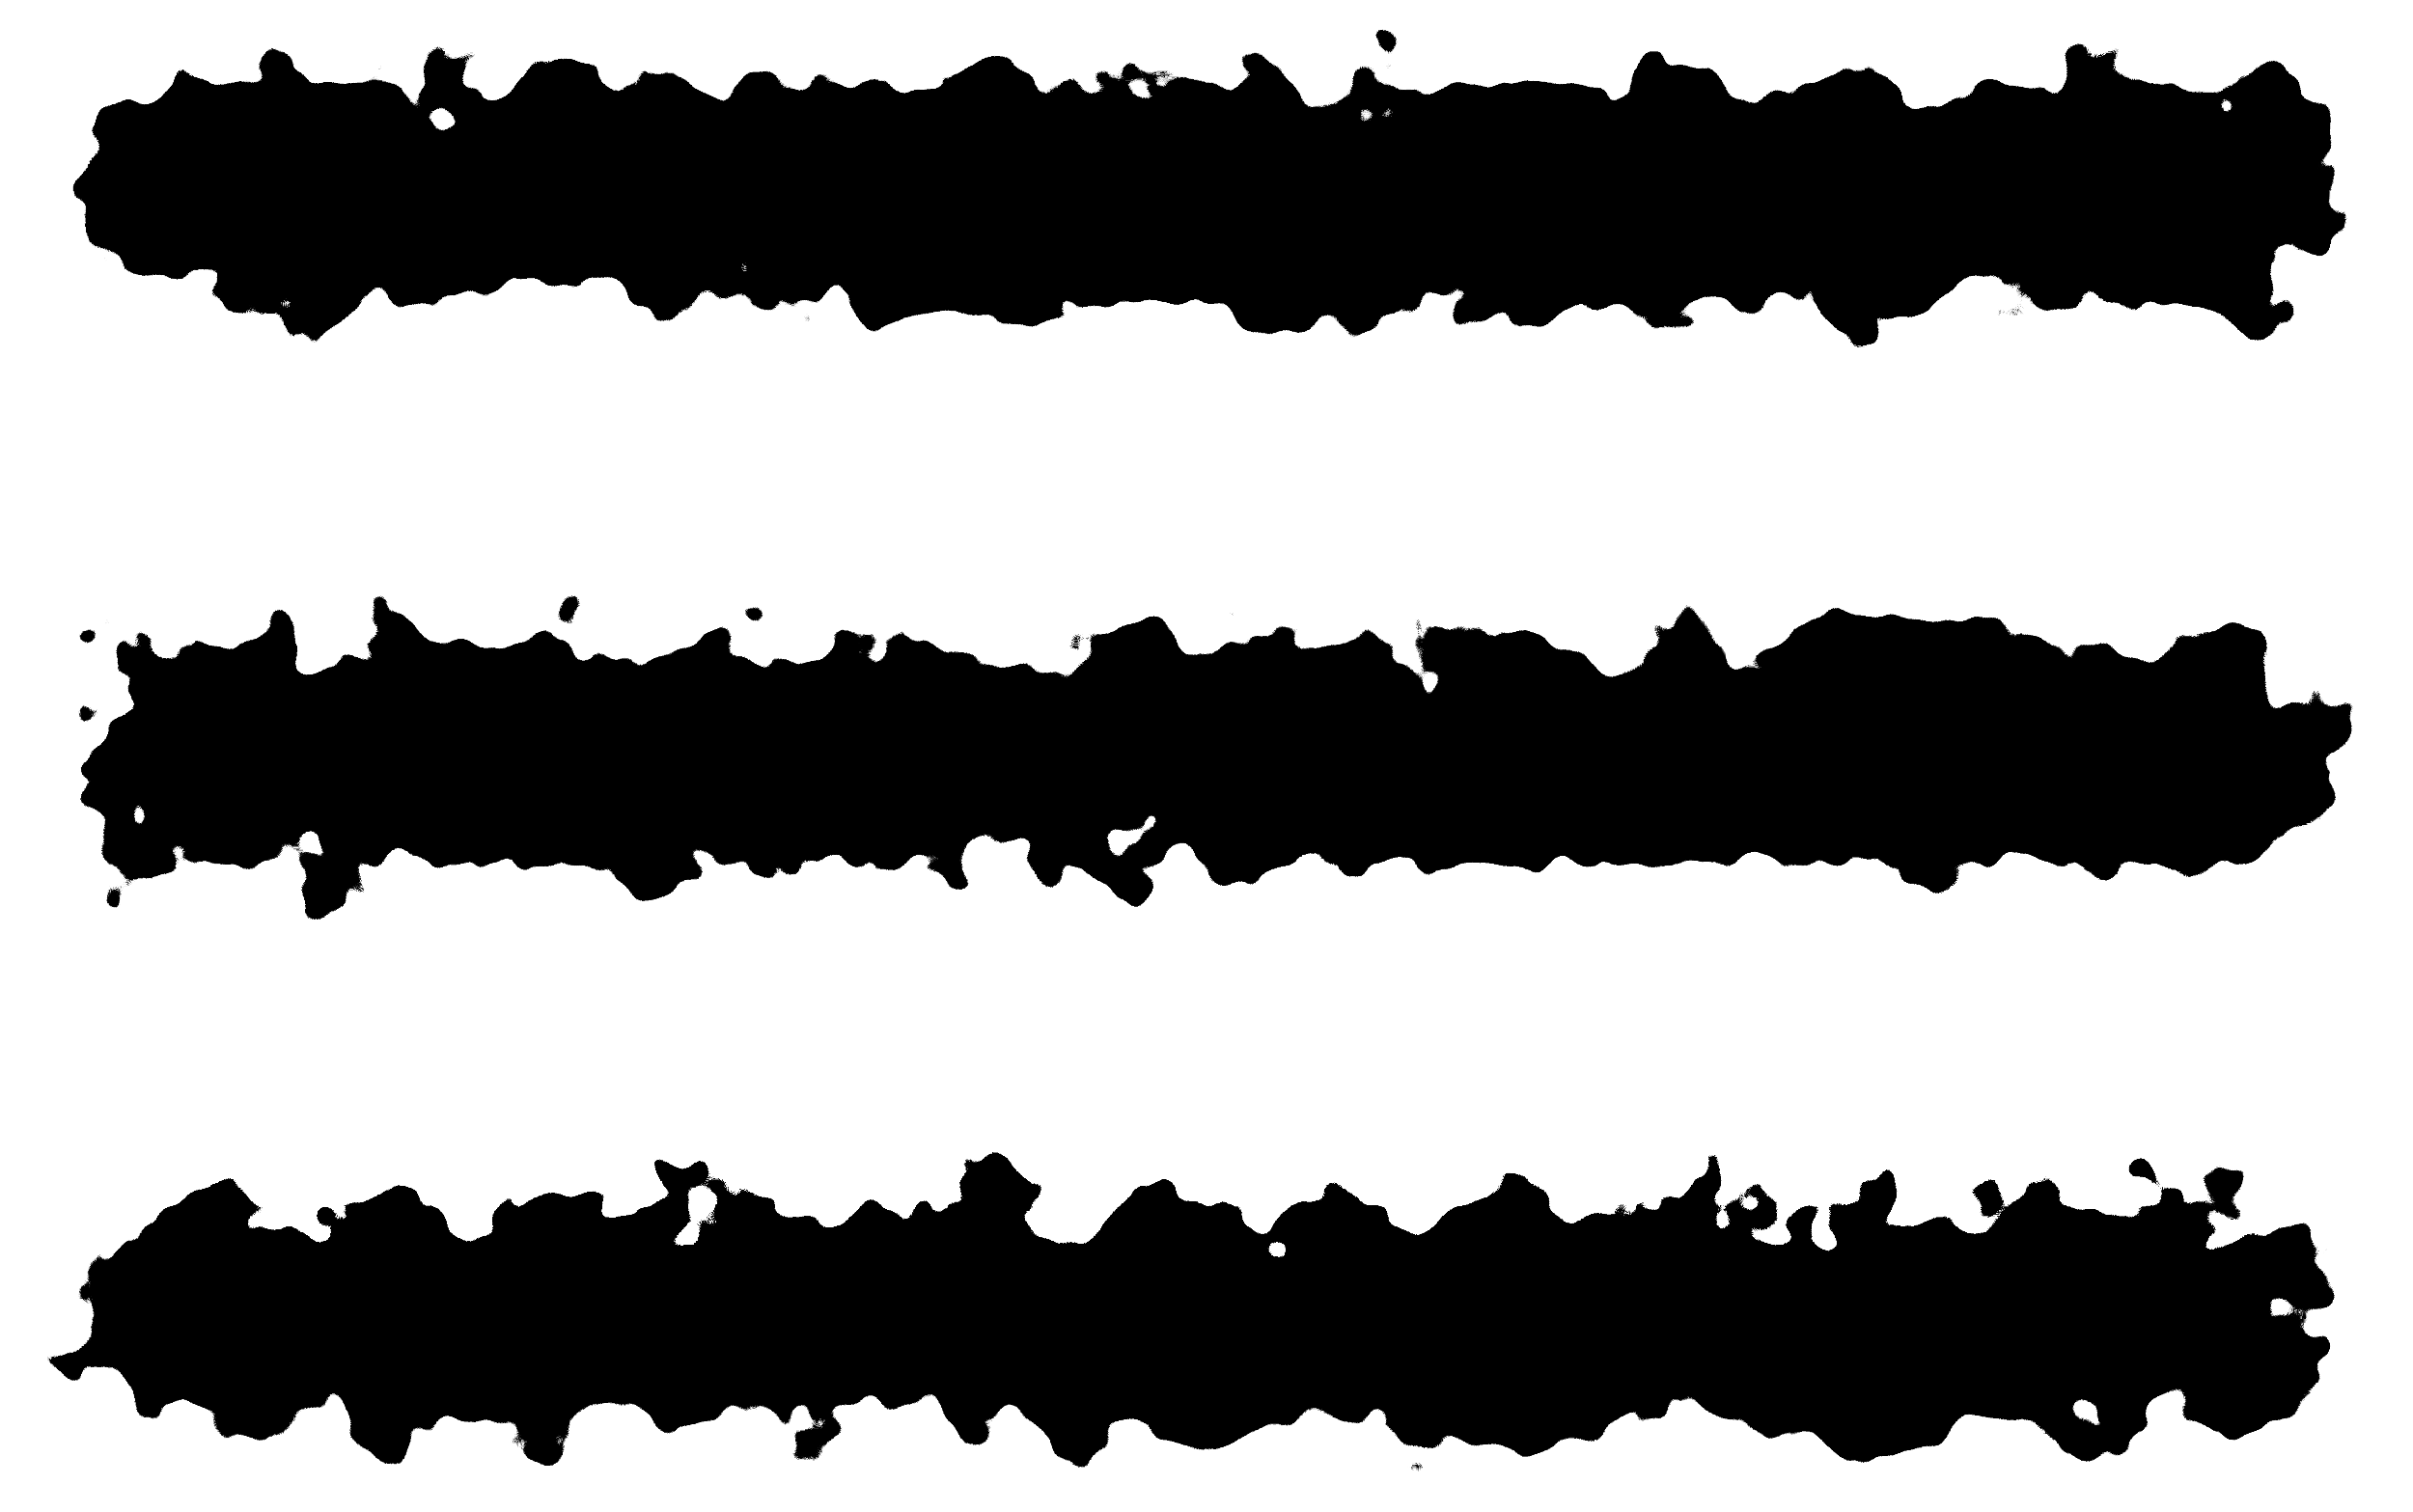
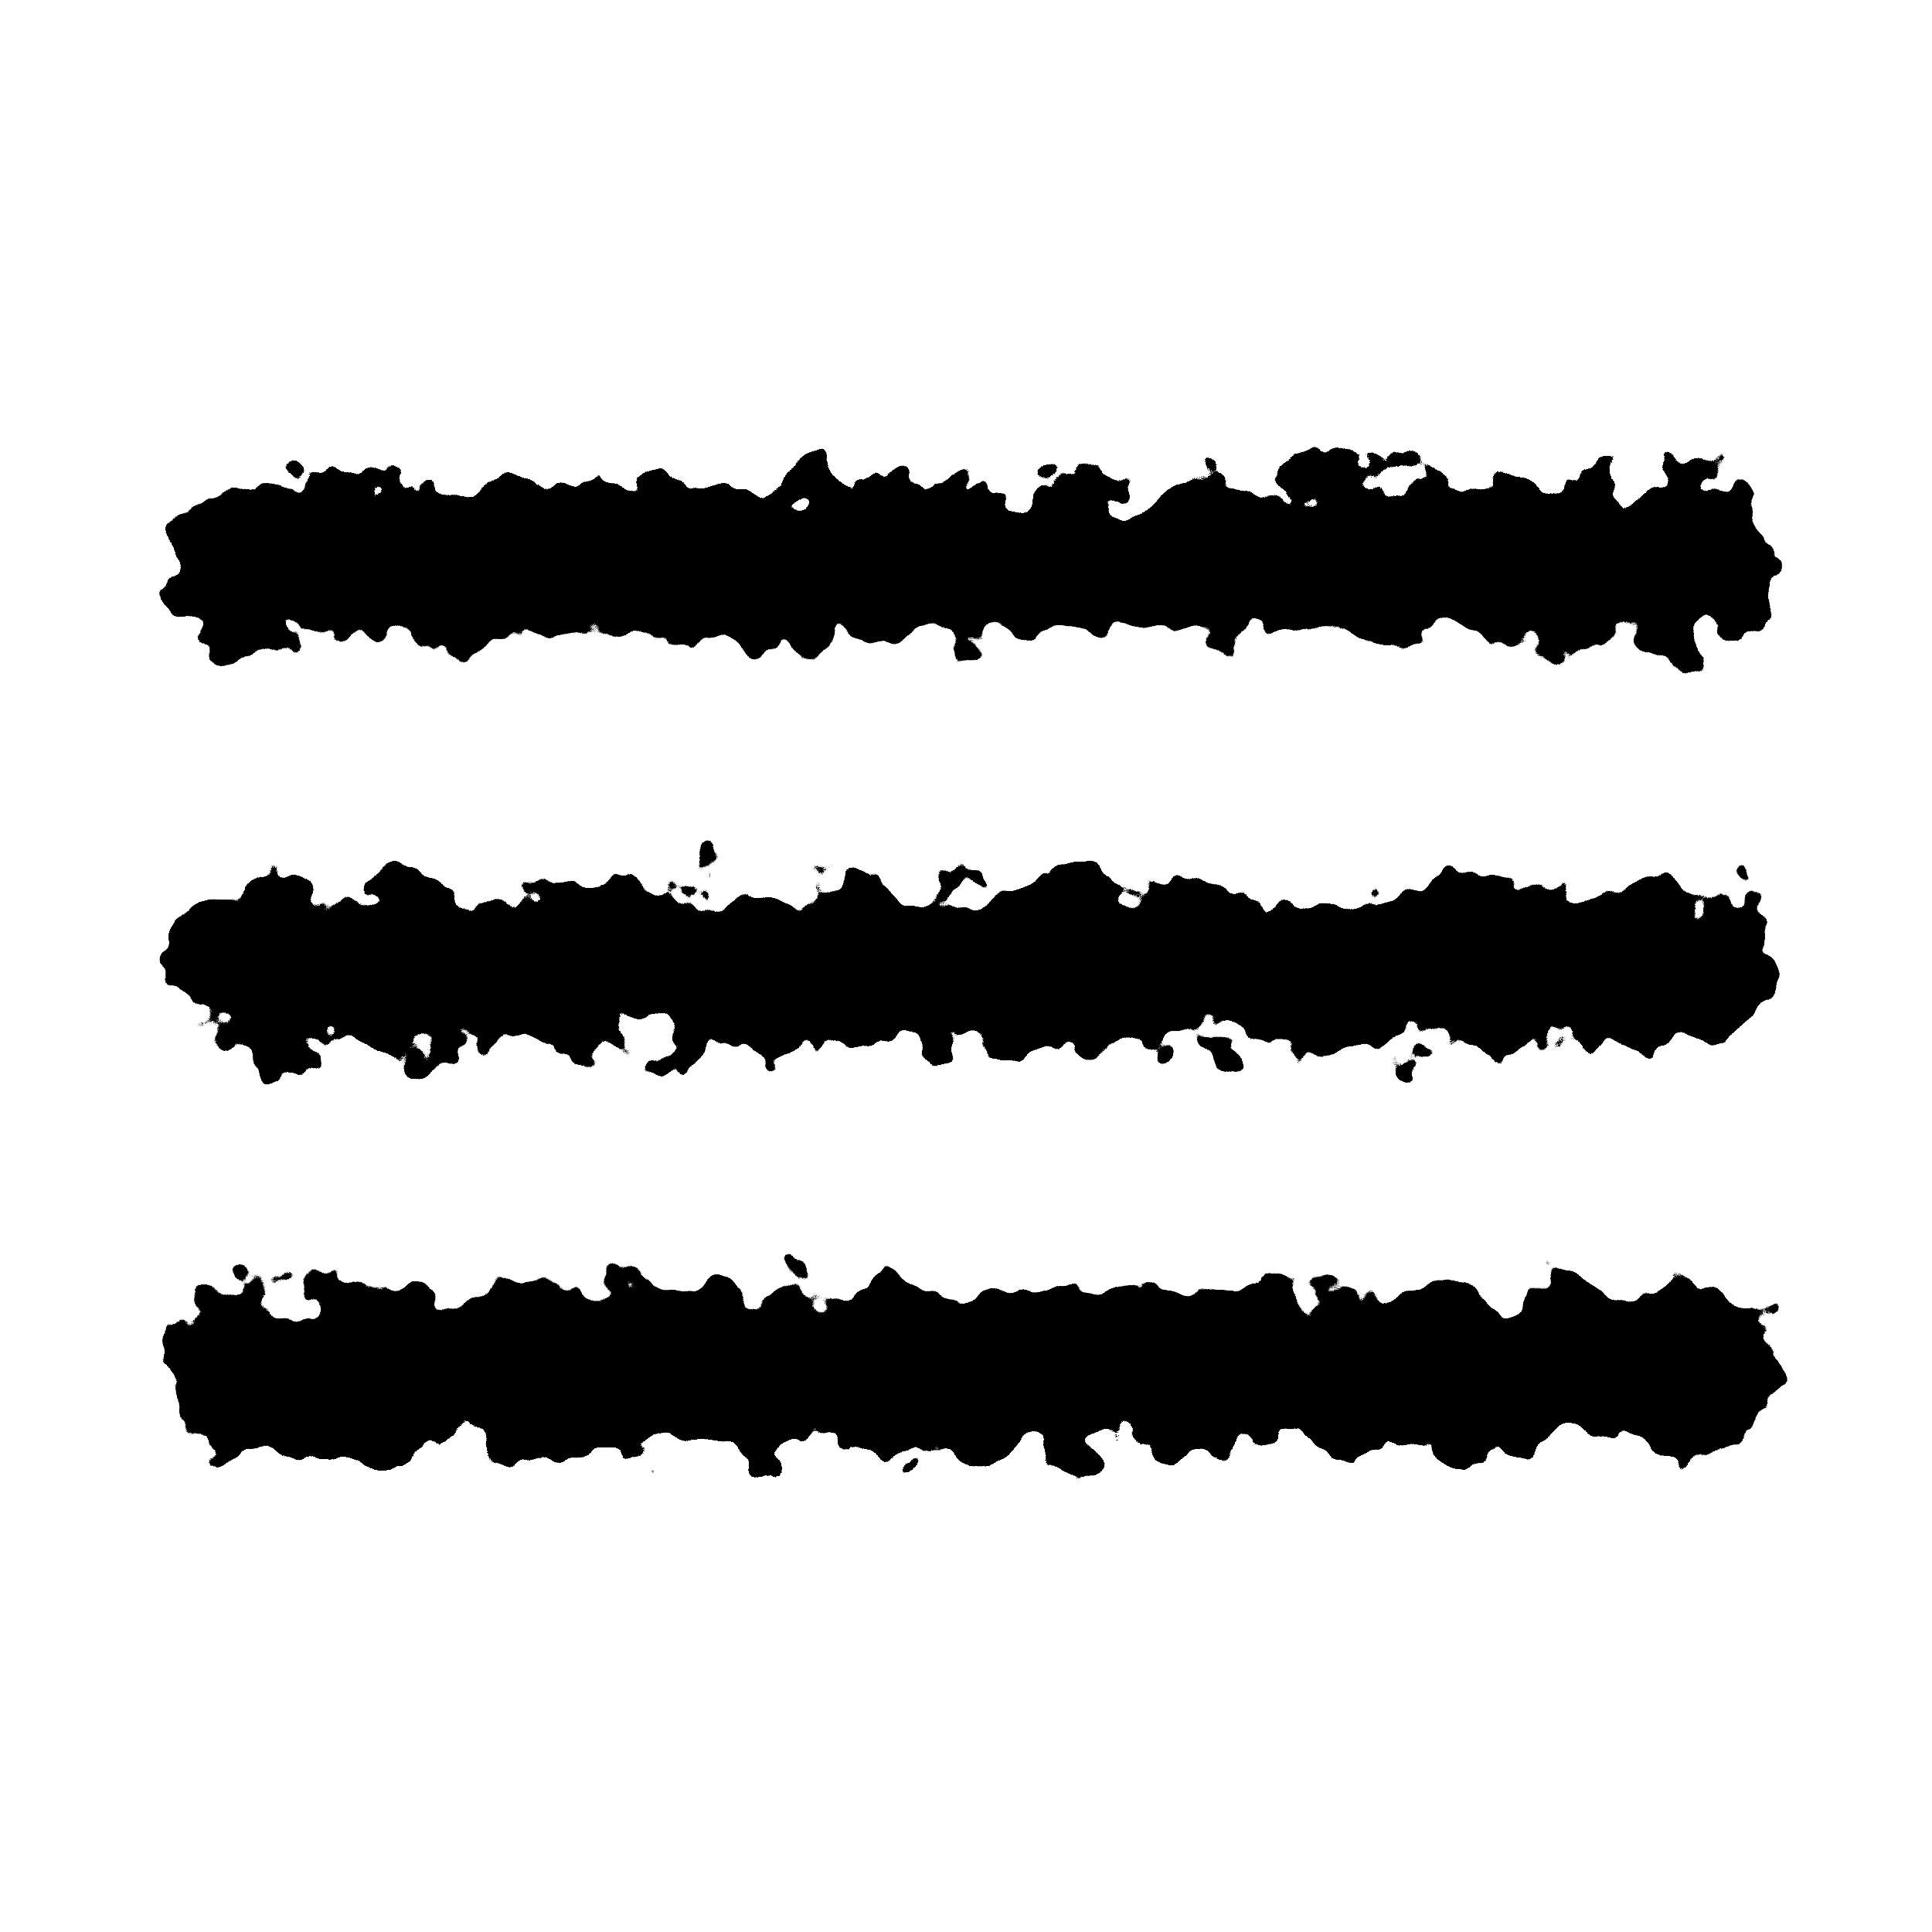
- <svg xmlns="http://www.w3.org/2000/svg" preserveAspectRatio="none" overflow="visible" style="display: block;" width="39.267" height="24.6" viewBox="0 0 39.267 24.6" fill="none">
-   <g id="Vector" filter="url(#filter0_g_0_28)">
-     <path d="M3.133 4.967H36.133C36.62 4.967 37.086 4.774 37.43 4.43C37.773 4.086 37.967 3.62 37.967 3.133C37.967 2.647 37.773 2.181 37.43 1.837C37.086 1.493 36.62 1.3 36.133 1.3H3.133C2.647 1.3 2.181 1.493 1.837 1.837C1.493 2.181 1.3 2.647 1.3 3.133C1.3 3.62 1.493 4.086 1.837 4.43C2.181 4.774 2.647 4.967 3.133 4.967V4.967ZM36.133 19.633H3.133C2.647 19.633 2.181 19.826 1.837 20.17C1.493 20.514 1.3 20.98 1.3 21.467C1.3 21.953 1.493 22.419 1.837 22.763C2.181 23.107 2.647 23.3 3.133 23.3H36.133C36.62 23.3 37.086 23.107 37.43 22.763C37.773 22.419 37.967 21.953 37.967 21.467C37.967 20.98 37.773 20.514 37.43 20.17C37.086 19.826 36.62 19.633 36.133 19.633ZM36.133 10.467H3.133C2.647 10.467 2.181 10.66 1.837 11.004C1.493 11.348 1.3 11.814 1.3 12.3C1.3 12.786 1.493 13.252 1.837 13.596C2.181 13.94 2.647 14.133 3.133 14.133H36.133C36.62 14.133 37.086 13.94 37.43 13.596C37.773 13.252 37.967 12.786 37.967 12.3C37.967 11.814 37.773 11.348 37.43 11.004C37.086 10.66 36.62 10.467 36.133 10.467Z" fill="black" />
+ <svg xmlns="http://www.w3.org/2000/svg" preserveAspectRatio="none" overflow="visible" style="display: block;" width="44" height="44" viewBox="0 0 44 44" fill="none">
+   <g id="Actions &amp; UI/menu-hamburger">
+     <g id="Vector" filter="url(#filter0_g_0_32)">
+       <path d="M5.5 14.667H38.5C38.986 14.667 39.453 14.473 39.796 14.13C40.14 13.786 40.333 13.32 40.333 12.833C40.333 12.347 40.14 11.881 39.796 11.537C39.453 11.193 38.986 11 38.5 11H5.5C5.014 11 4.547 11.193 4.204 11.537C3.86 11.881 3.667 12.347 3.667 12.833C3.667 13.32 3.86 13.786 4.204 14.13C4.547 14.473 5.014 14.667 5.5 14.667V14.667ZM38.5 29.333H5.5C5.014 29.333 4.547 29.526 4.204 29.87C3.86 30.214 3.667 30.68 3.667 31.167C3.667 31.653 3.86 32.119 4.204 32.463C4.547 32.807 5.014 33 5.5 33H38.5C38.986 33 39.453 32.807 39.796 32.463C40.14 32.119 40.333 31.653 40.333 31.167C40.333 30.68 40.14 30.214 39.796 29.87C39.453 29.526 38.986 29.333 38.5 29.333ZM38.5 20.167H5.5C5.014 20.167 4.547 20.36 4.204 20.704C3.86 21.047 3.667 21.514 3.667 22C3.667 22.486 3.86 22.953 4.204 23.296C4.547 23.64 5.014 23.833 5.5 23.833H38.5C38.986 23.833 39.453 23.64 39.796 23.296C40.14 22.953 40.333 22.486 40.333 22C40.333 21.514 40.14 21.047 39.796 20.704C39.453 20.36 38.986 20.167 38.5 20.167Z" fill="black" />
+     </g>
  </g>
  <defs>
-     <filter id="filter0_g_0_28" x="0" y="0" width="39.267" height="24.6" filterUnits="userSpaceOnUse" color-interpolation-filters="sRGB">
+     <filter id="filter0_g_0_32" x="2.367" y="9.7" width="39.267" height="24.6" filterUnits="userSpaceOnUse" color-interpolation-filters="sRGB">
      <feFlood flood-opacity="0" result="BackgroundImageFix" />
      <feBlend mode="normal" in="SourceGraphic" in2="BackgroundImageFix" result="shape" />
      <feTurbulence type="fractalNoise" baseFrequency="0.714 0.714" numOctaves="3" seed="1312" />
      <feDisplacementMap in="shape" scale="2.6" xChannelSelector="R" yChannelSelector="G" result="displacedImage" width="100%" height="100%" />
-       <feMerge result="effect1_texture_0_28">
+       <feMerge result="effect1_texture_0_32">
        <feMergeNode in="displacedImage" />
      </feMerge>
    </filter>
  </defs>
</svg>
